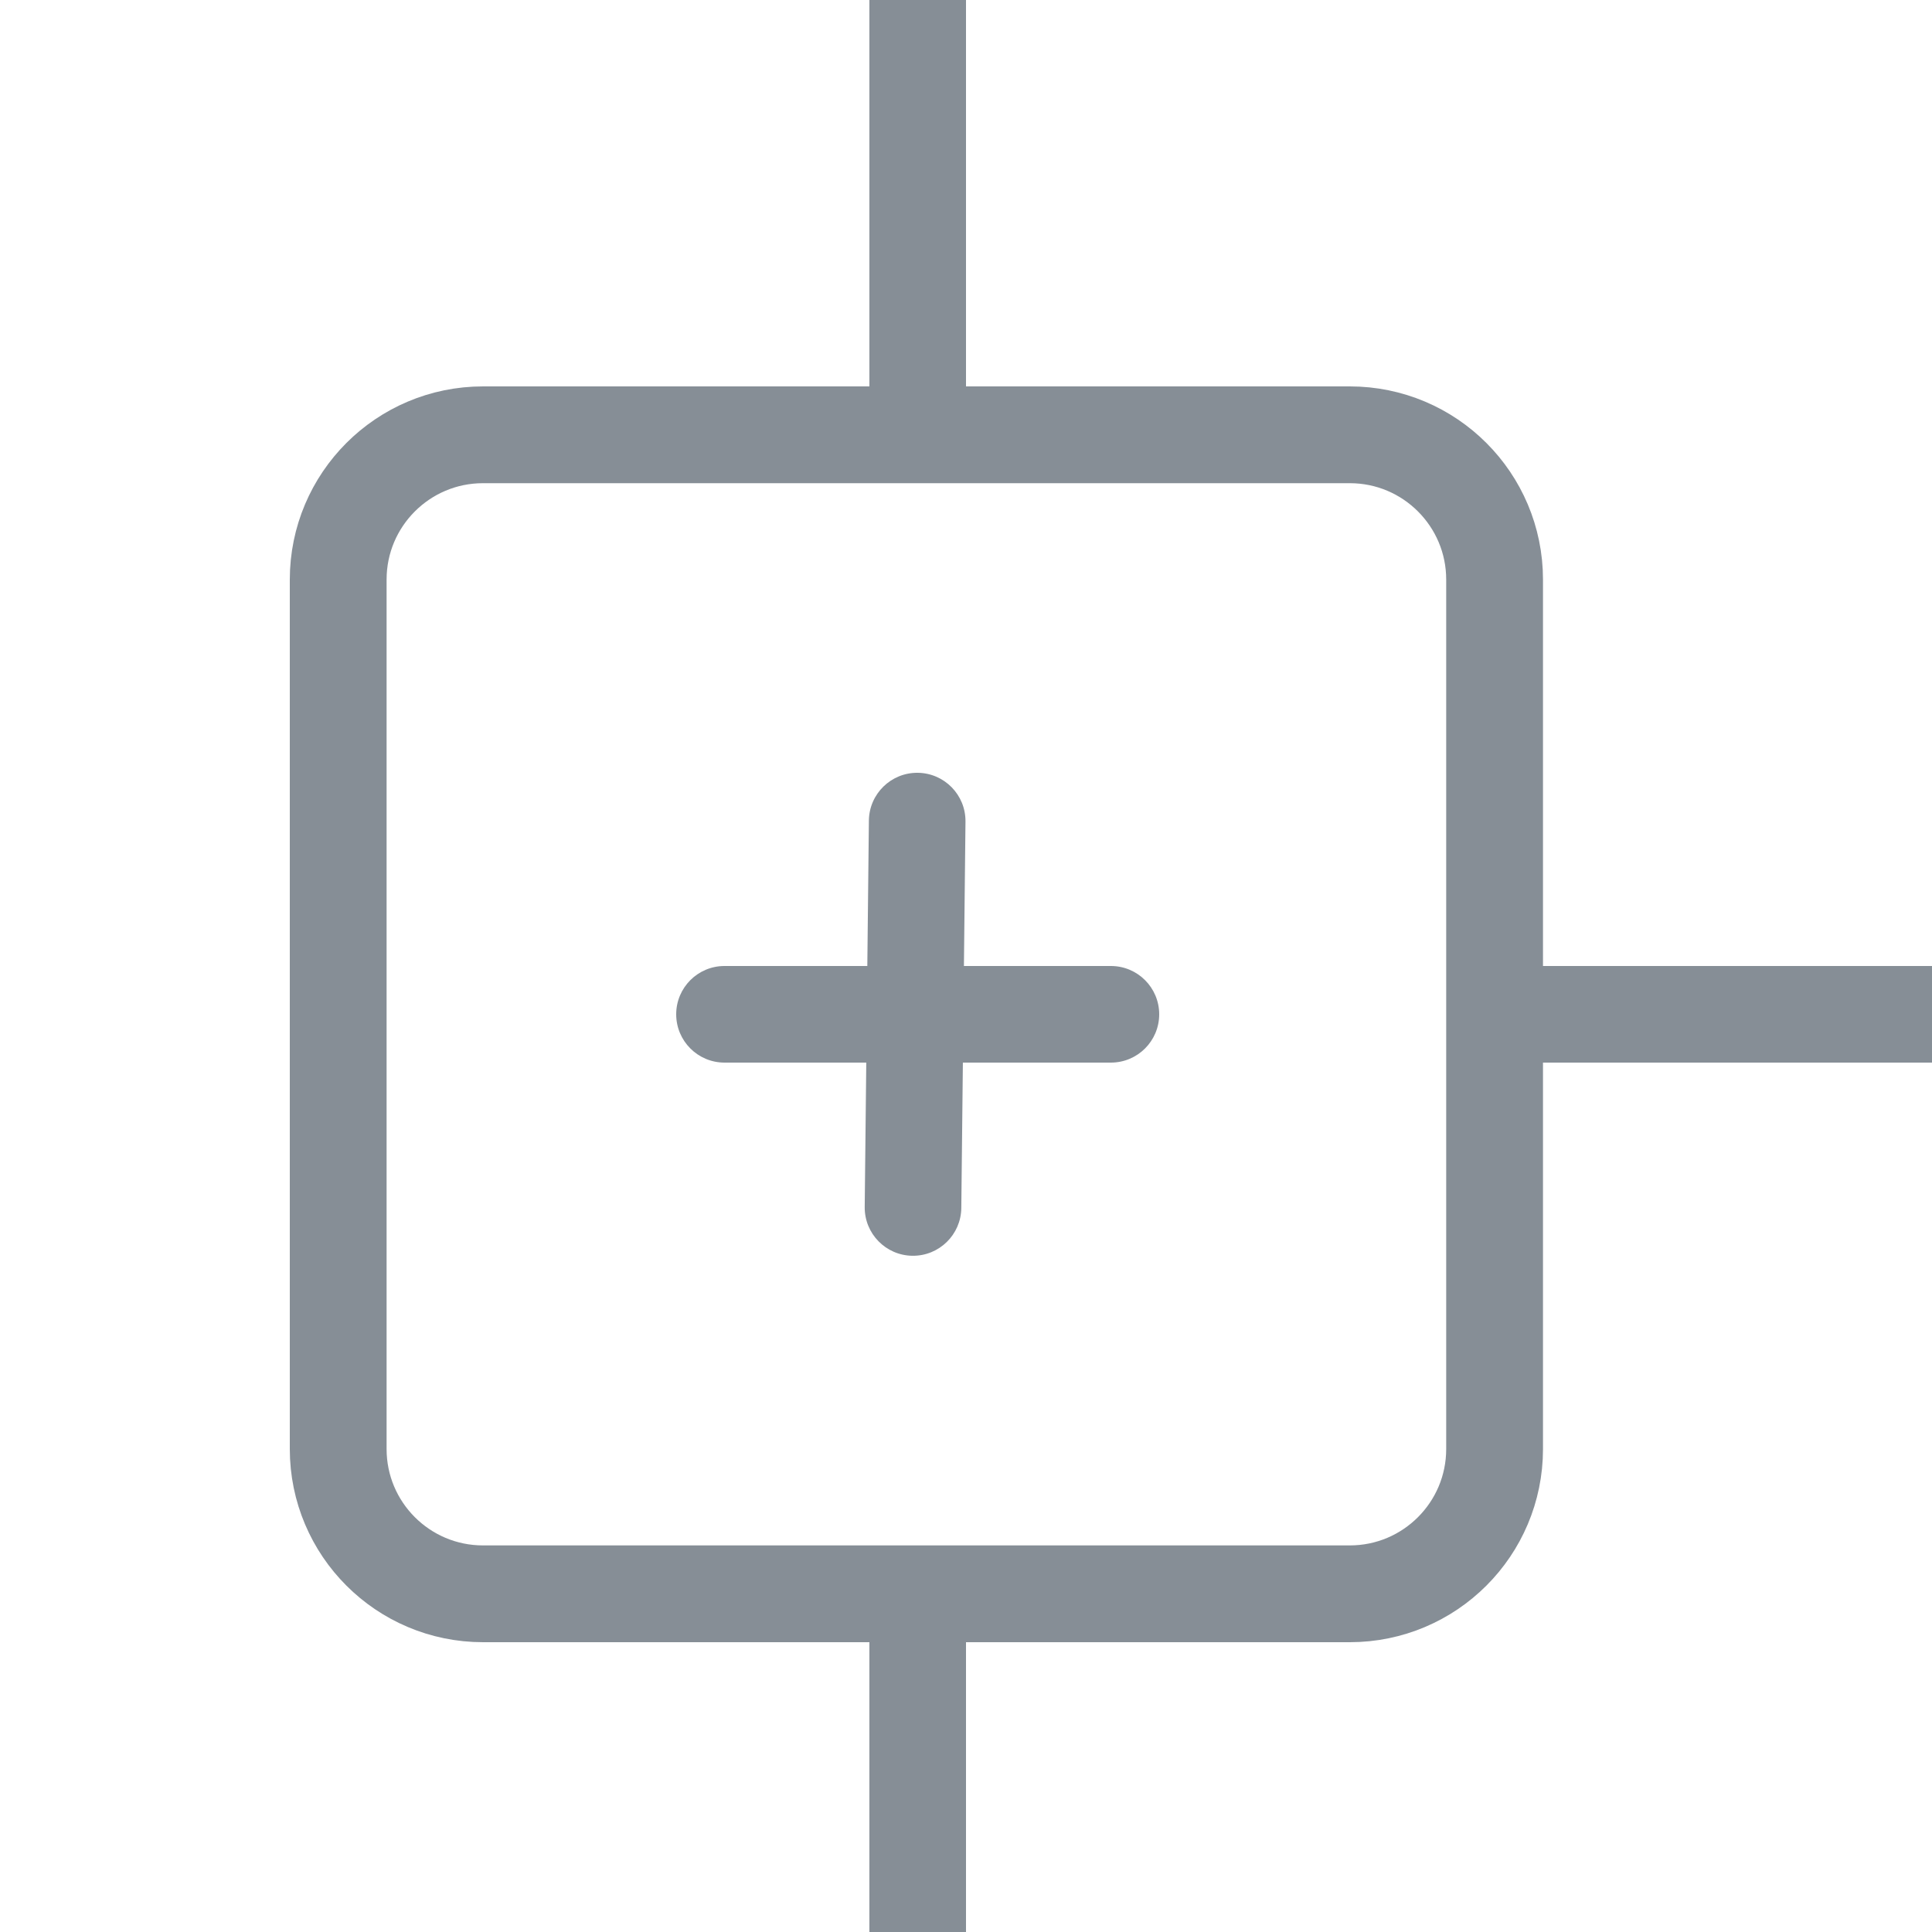
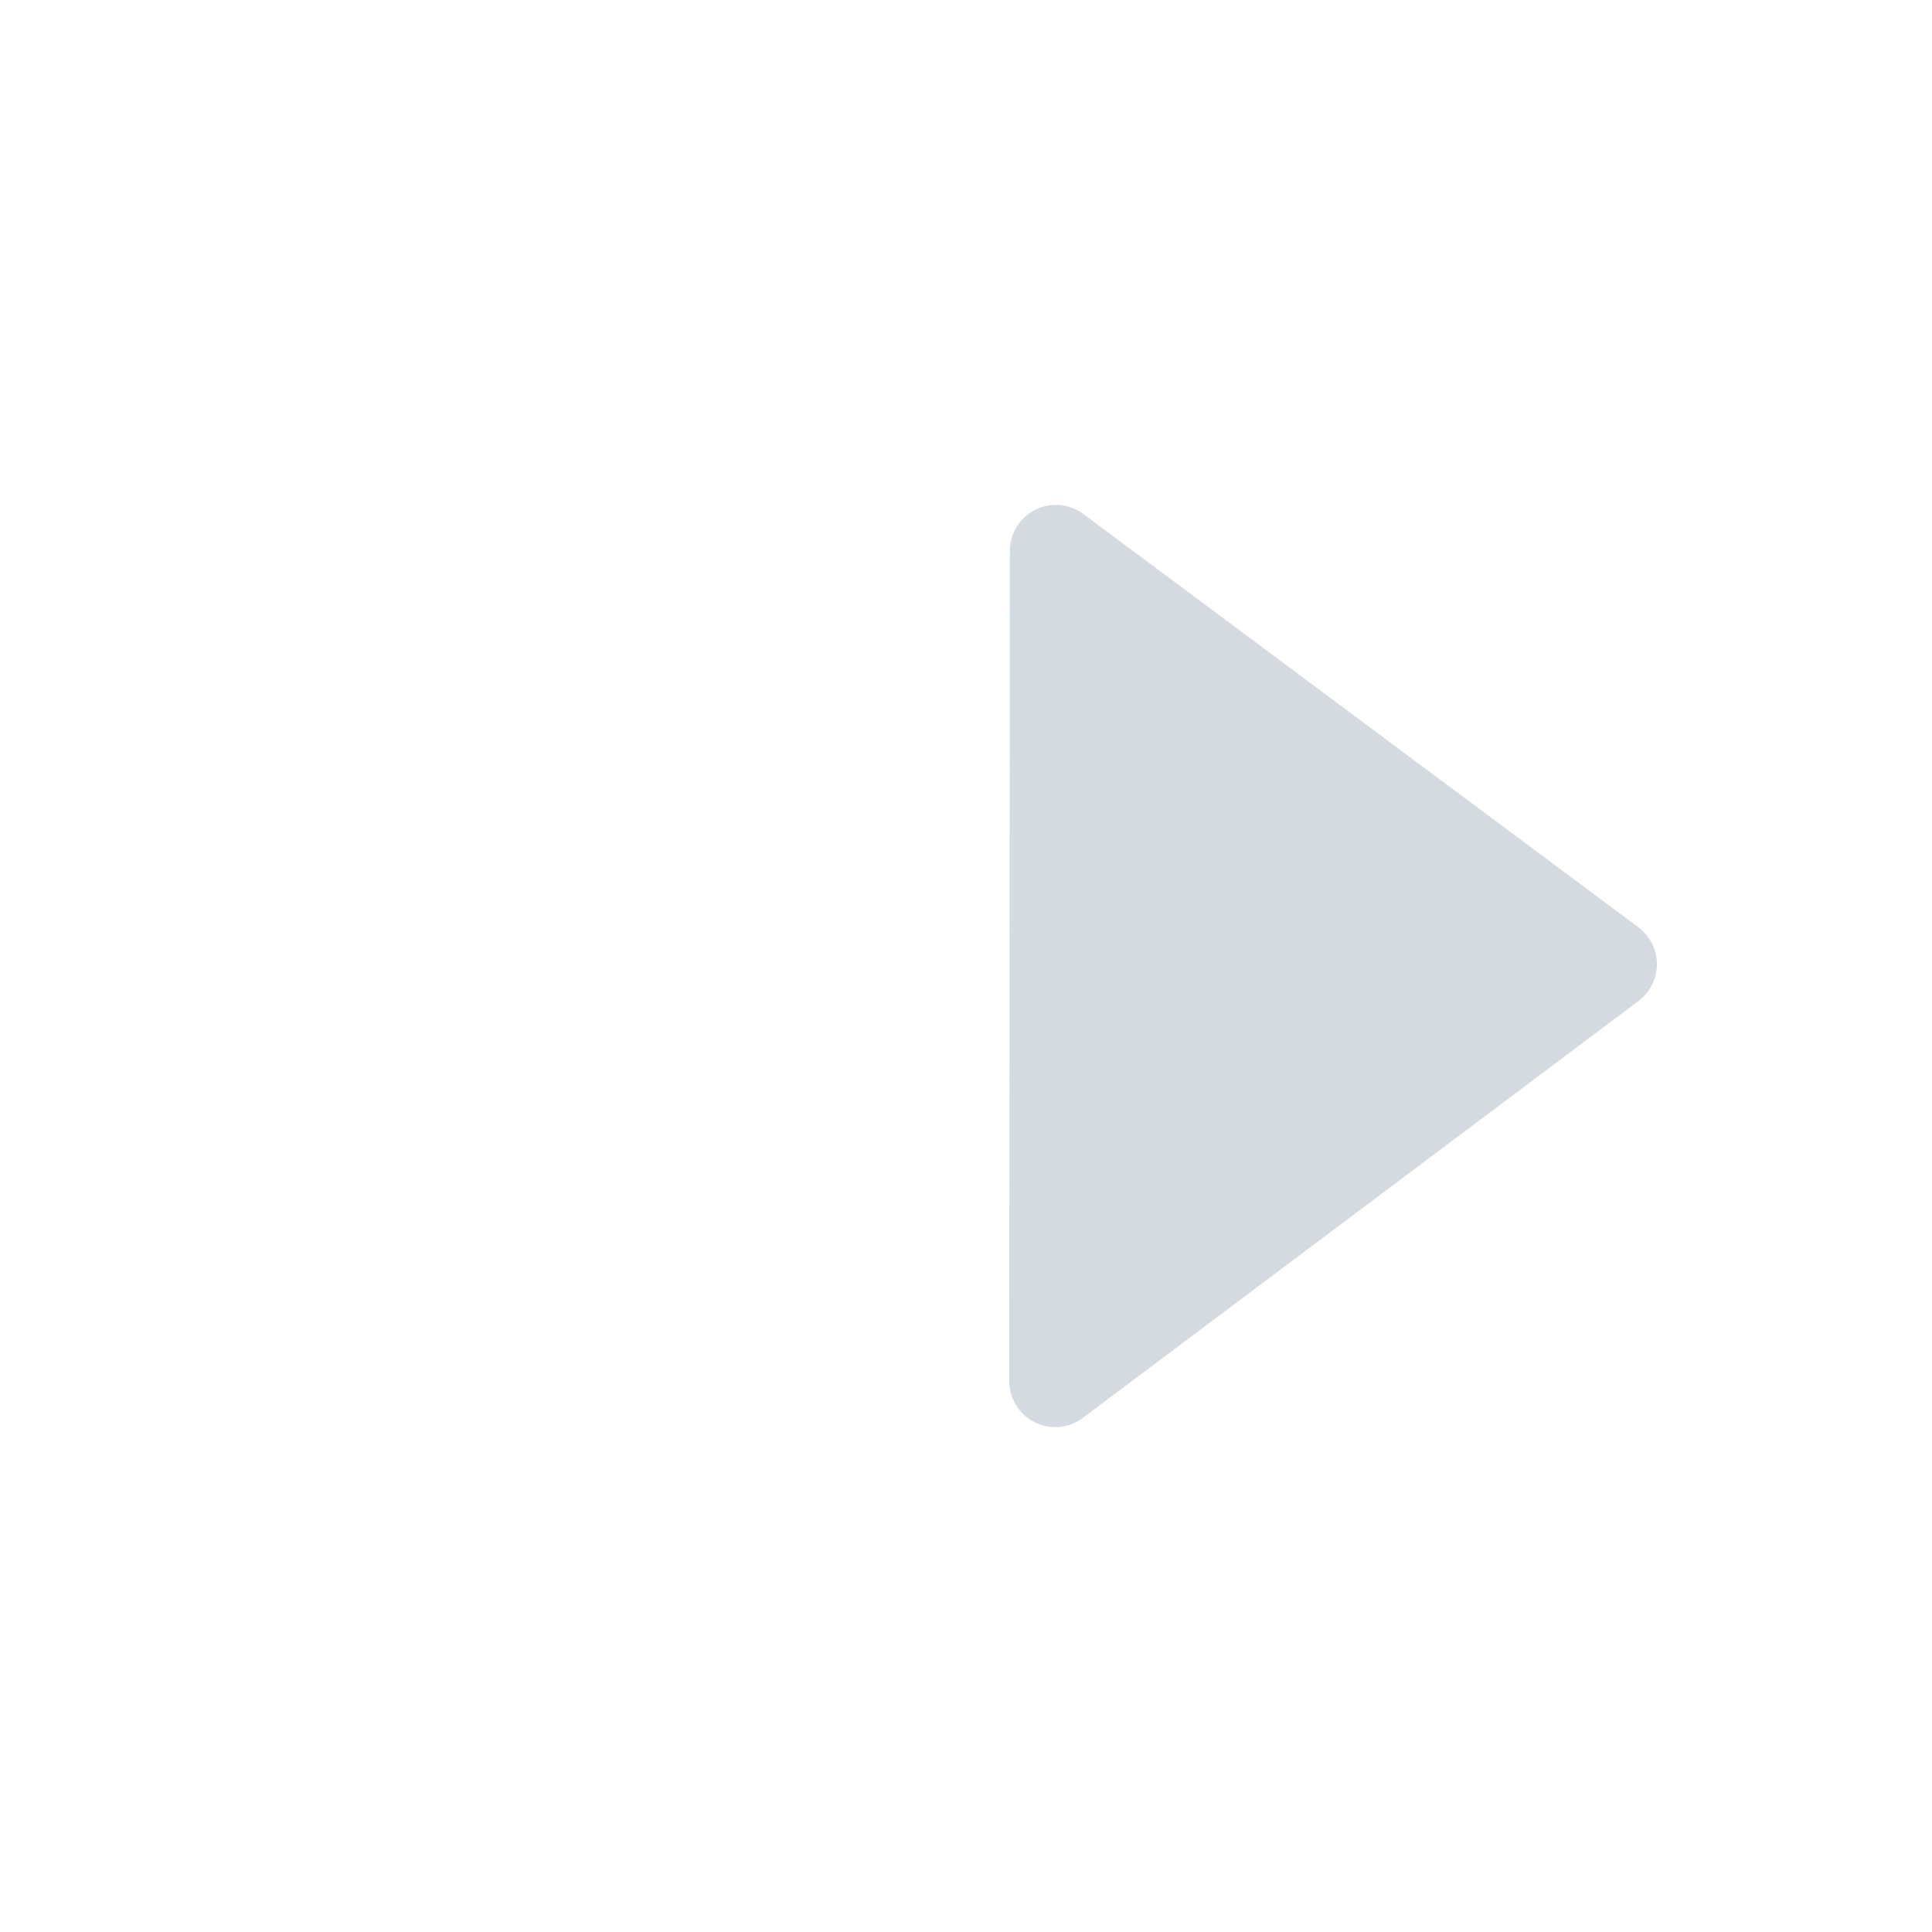
- <svg xmlns="http://www.w3.org/2000/svg" width="20" height="20" viewBox="0 0 20 20" version="1.1" id="svg1">
+ <svg xmlns="http://www.w3.org/2000/svg" width="21" height="21" viewBox="0 0 21 21" version="1.1" id="svg1">
  <defs id="defs1" />
  <g id="layer1">
-     <rect style="fill:#868e96;stroke:none;stroke-width:1;stroke-linecap:round;stroke-linejoin:round;stroke-miterlimit:100" id="rect2" width="4.528" height="1" x="15.472" y="10" />
-     <rect style="fill:#868e96;stroke:none;stroke-width:1.002;stroke-linecap:square;stroke-linejoin:round;stroke-miterlimit:100;stroke-dasharray:none" id="rect4" width="1" height="4.501" x="9" y="0" ry="0" />
-     <rect style="fill:#868e96;stroke:none;stroke-width:1.002;stroke-linecap:square;stroke-linejoin:round;stroke-miterlimit:100;stroke-dasharray:none" id="rect5" width="1" height="3.501" x="9" y="16.499" ry="0" />
-     <rect style="fill:#868e96;stroke:none;stroke-width:1.002;stroke-linecap:square;stroke-linejoin:round;stroke-miterlimit:100;stroke-dasharray:none" id="rect7" width="5" height="1" x="7" y="10" ry="0.5" />
-     <rect style="fill:#868e96;stroke:none;stroke-width:1.002;stroke-linecap:square;stroke-linejoin:round;stroke-miterlimit:100;stroke-dasharray:none" id="rect7-5" width="5" height="1" x="7.899" y="-10.086" ry="0.5" transform="matrix(-0.01080993,0.9999416,-0.999944,-0.01058145,0,0)" />
-     <rect style="fill:none;stroke:#868e96;stroke-width:1.002;stroke-linecap:square;stroke-linejoin:round;stroke-miterlimit:100" id="rect1" width="11.971" height="11.998" x="3.501" y="4.501" ry="1.499" />
+     <path style="opacity:0.85;fill:#ced4da;stroke:#ced4da;stroke-width:1;stroke-linecap:round;stroke-linejoin:round;stroke-miterlimit:100;stroke-dasharray:none;stroke-dashoffset:0" d="m 17.51,10.48 -6.04,4.532 0.007,-9.024 z" id="path1" />
  </g>
</svg>
